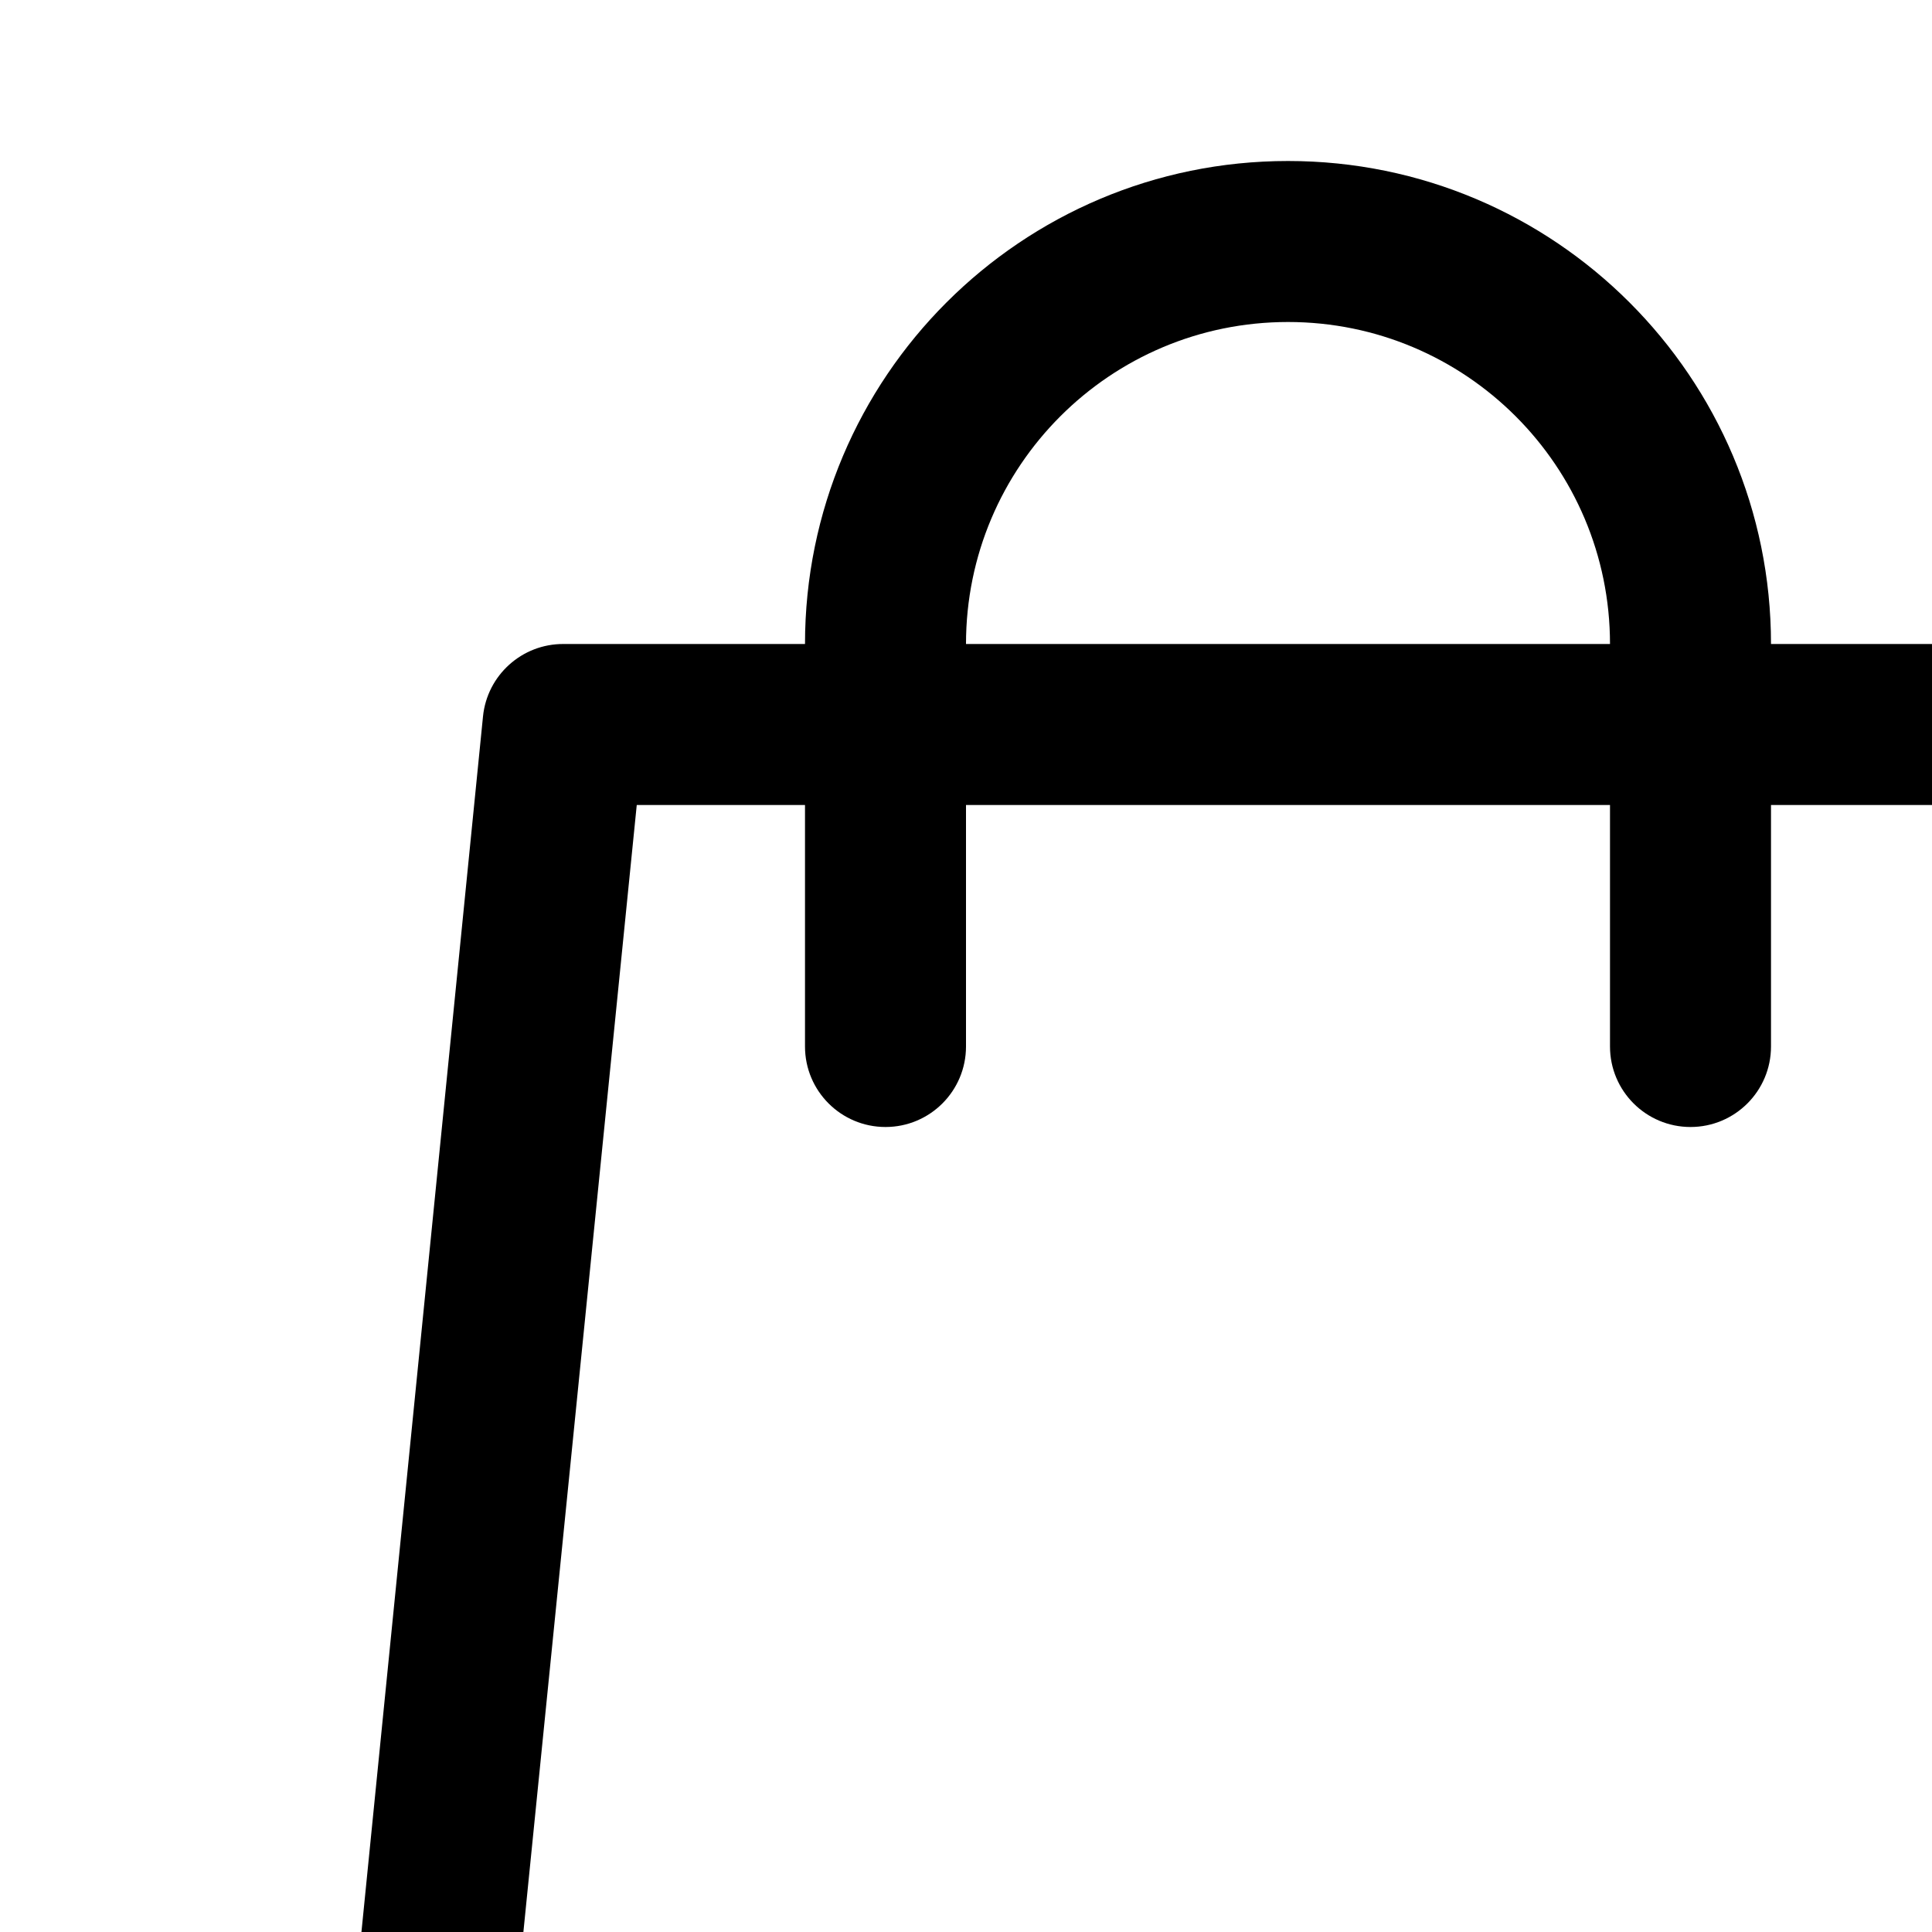
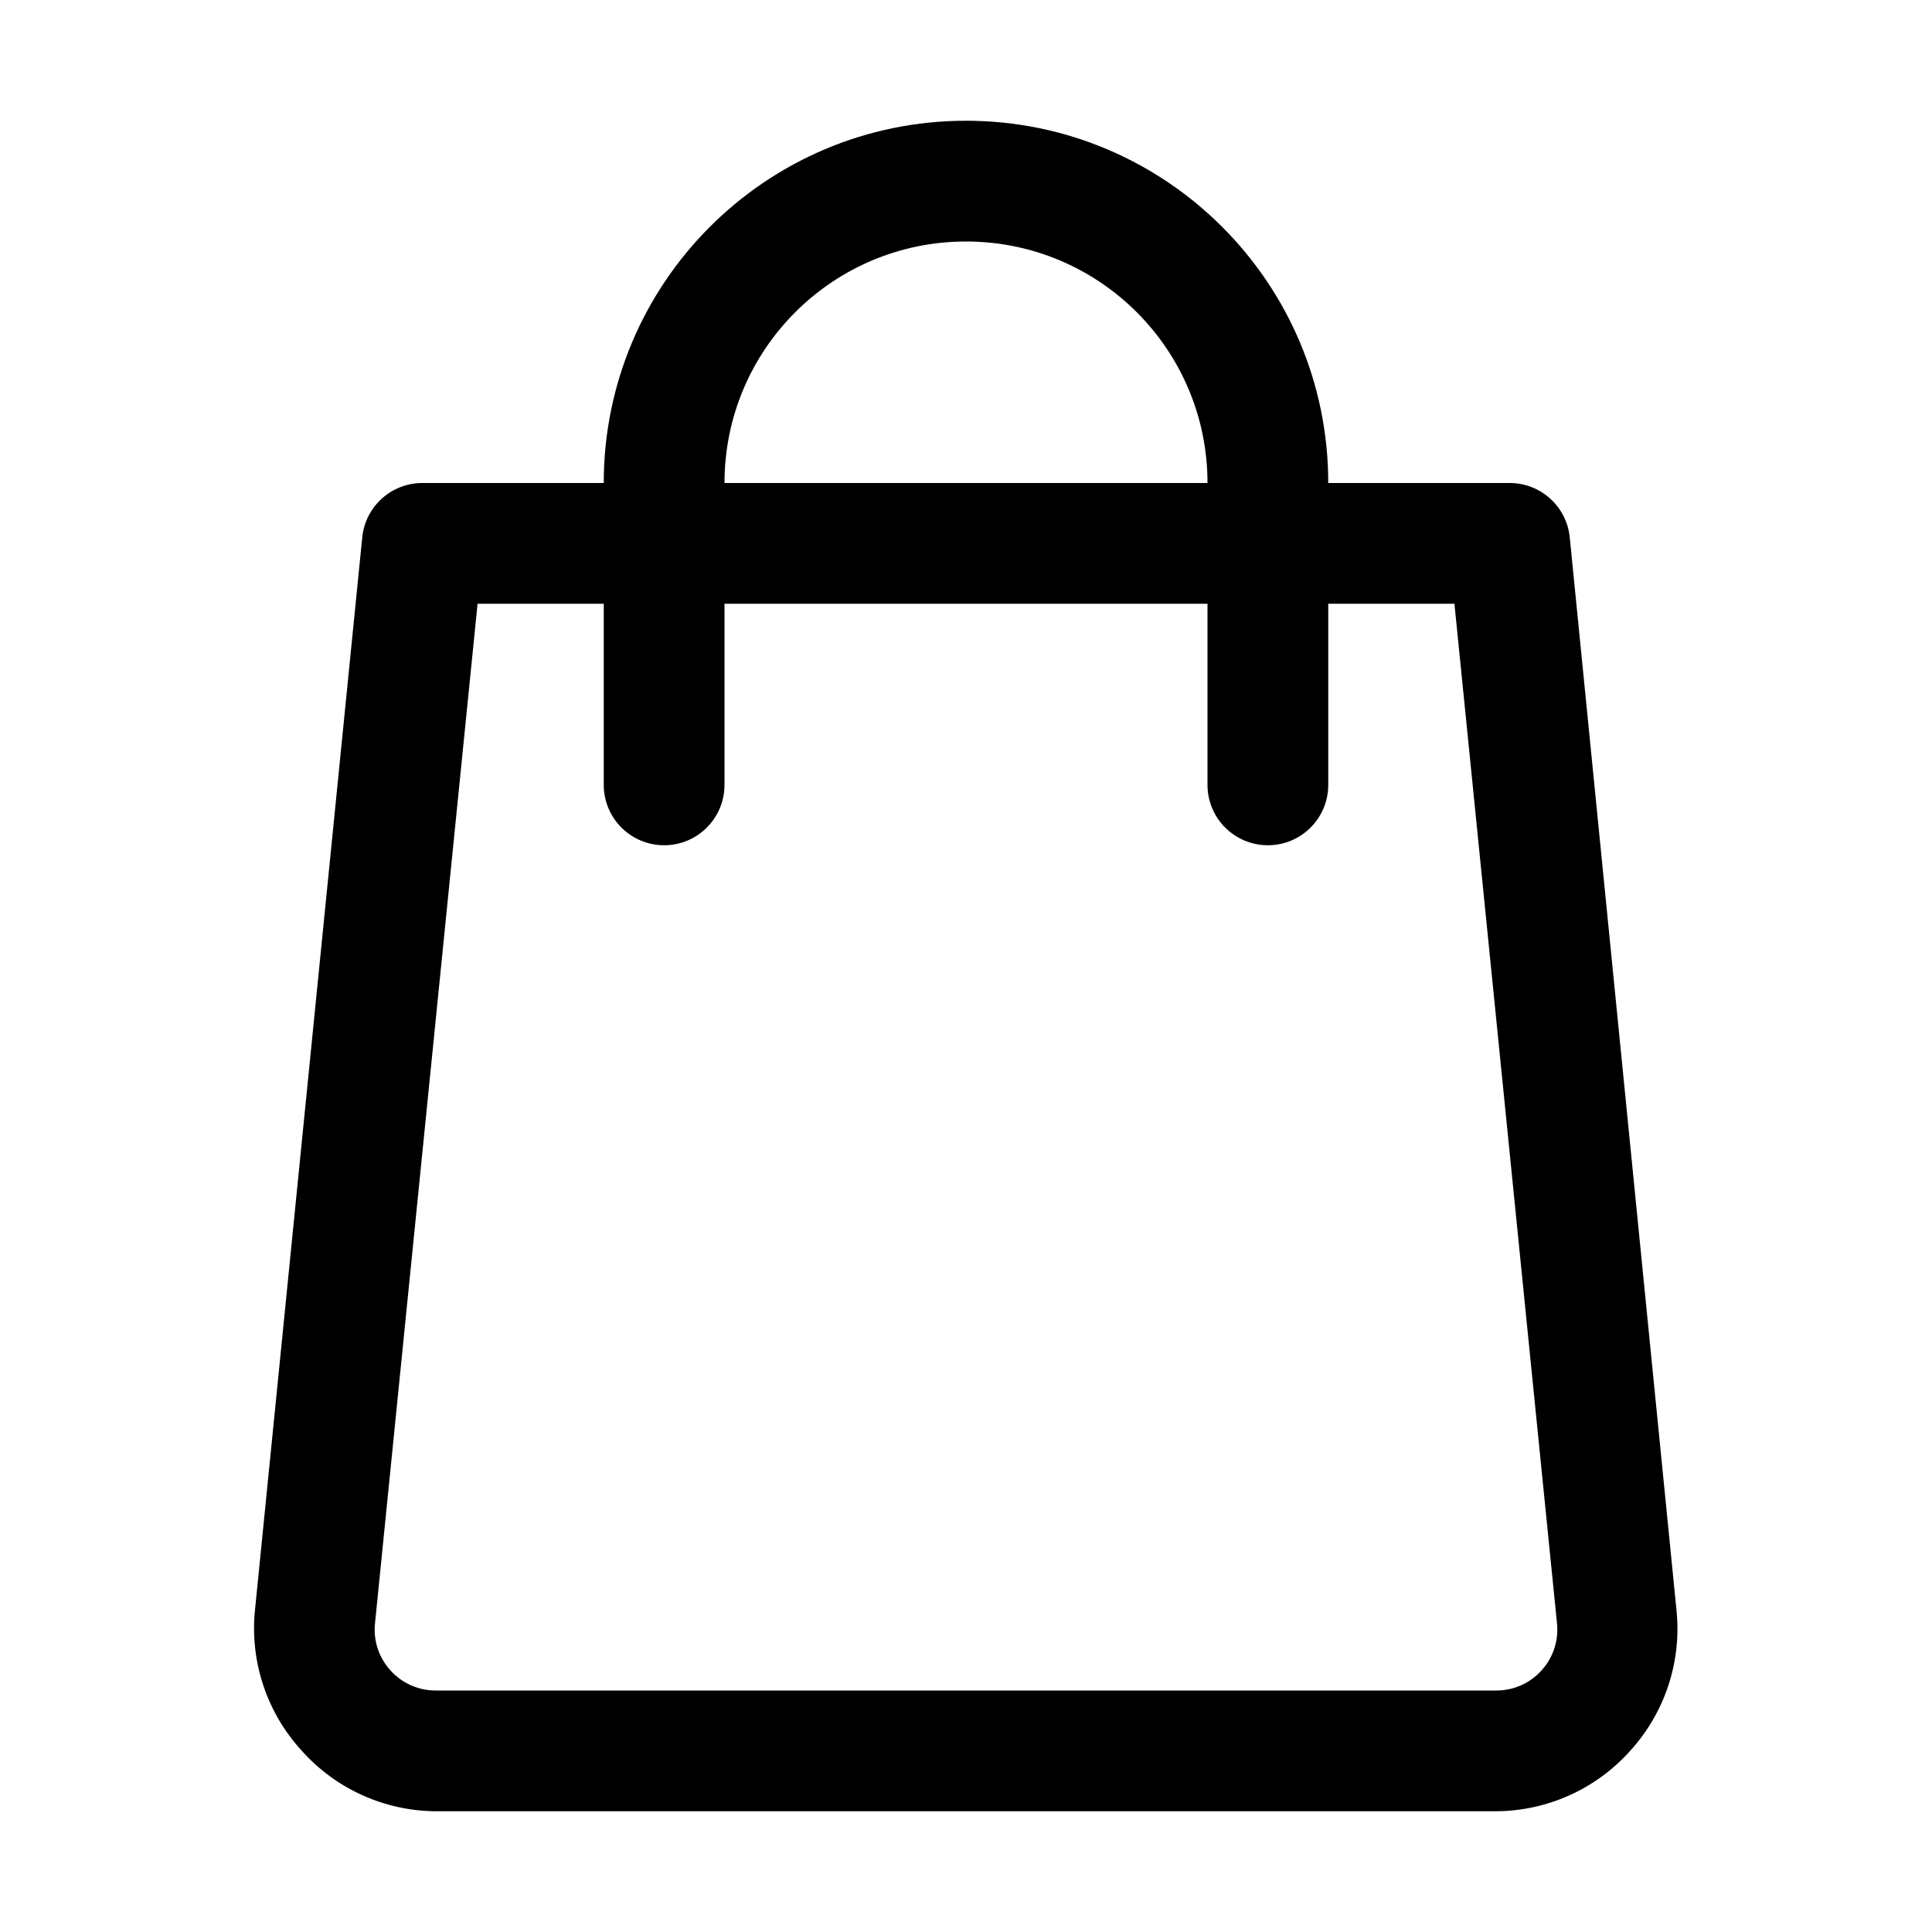
- <svg xmlns="http://www.w3.org/2000/svg" width="24" height="24" fill="currentColor" viewBox="0 0 24 24">
+ <svg xmlns="http://www.w3.org/2000/svg" width="512" height="512" fill="currentColor" viewBox="0 0 32 32">
  <path d="m26 8.9a1 1 0 0 0 -1-.9h-3a6 6 0 0 0 -12 0h-3a1 1 0 0 0 -1 .9l-1.78 17.8a3 3 0 0 0 .78 2.3 3 3 0 0 0 2.22 1h17.57a3 3 0 0 0 2.21-1 3 3 0 0 0 .77-2.31zm-10-4.9a4 4 0 0 1 4 4h-8a4 4 0 0 1 4-4zm9.53 23.67a1 1 0 0 1 -.74.33h-17.58a1 1 0 0 1 -.74-.33 1 1 0 0 1 -.26-.77l1.7-16.9h2.09v3a1 1 0 0 0 2 0v-3h8v3a1 1 0 0 0 2 0v-3h2.09l1.7 16.9a1 1 0 0 1 -.26.77z" />
</svg>
